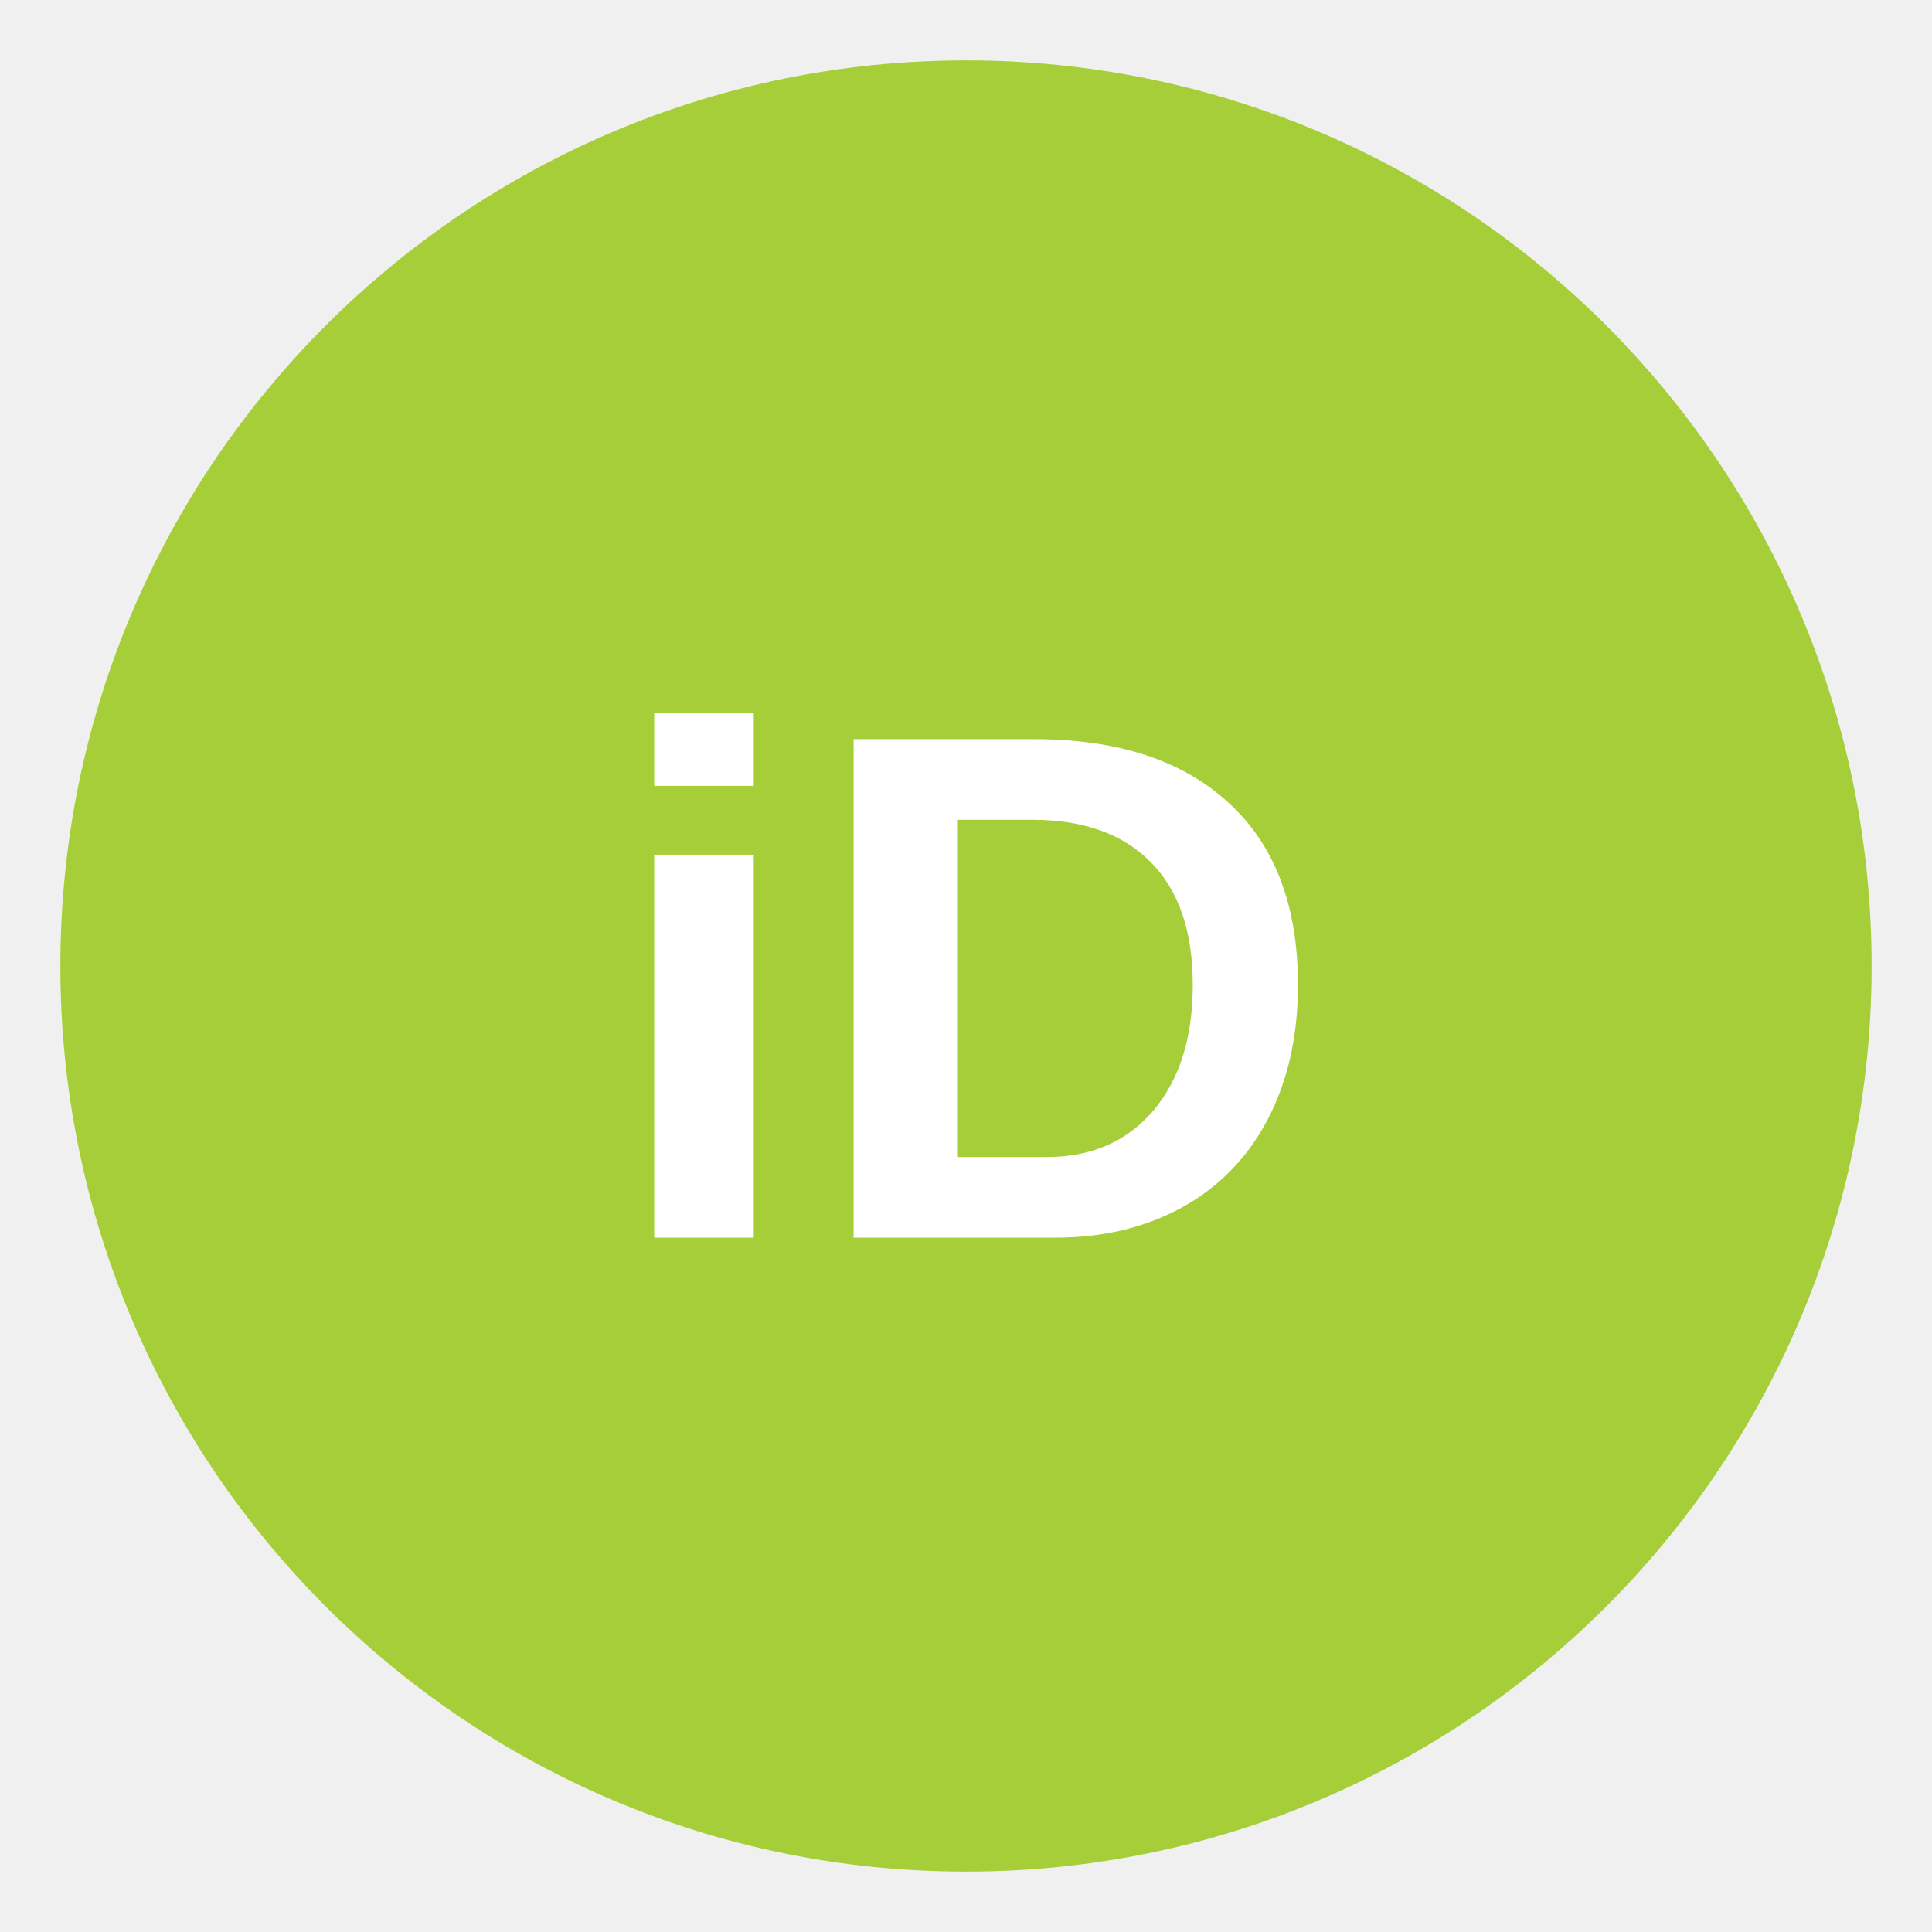
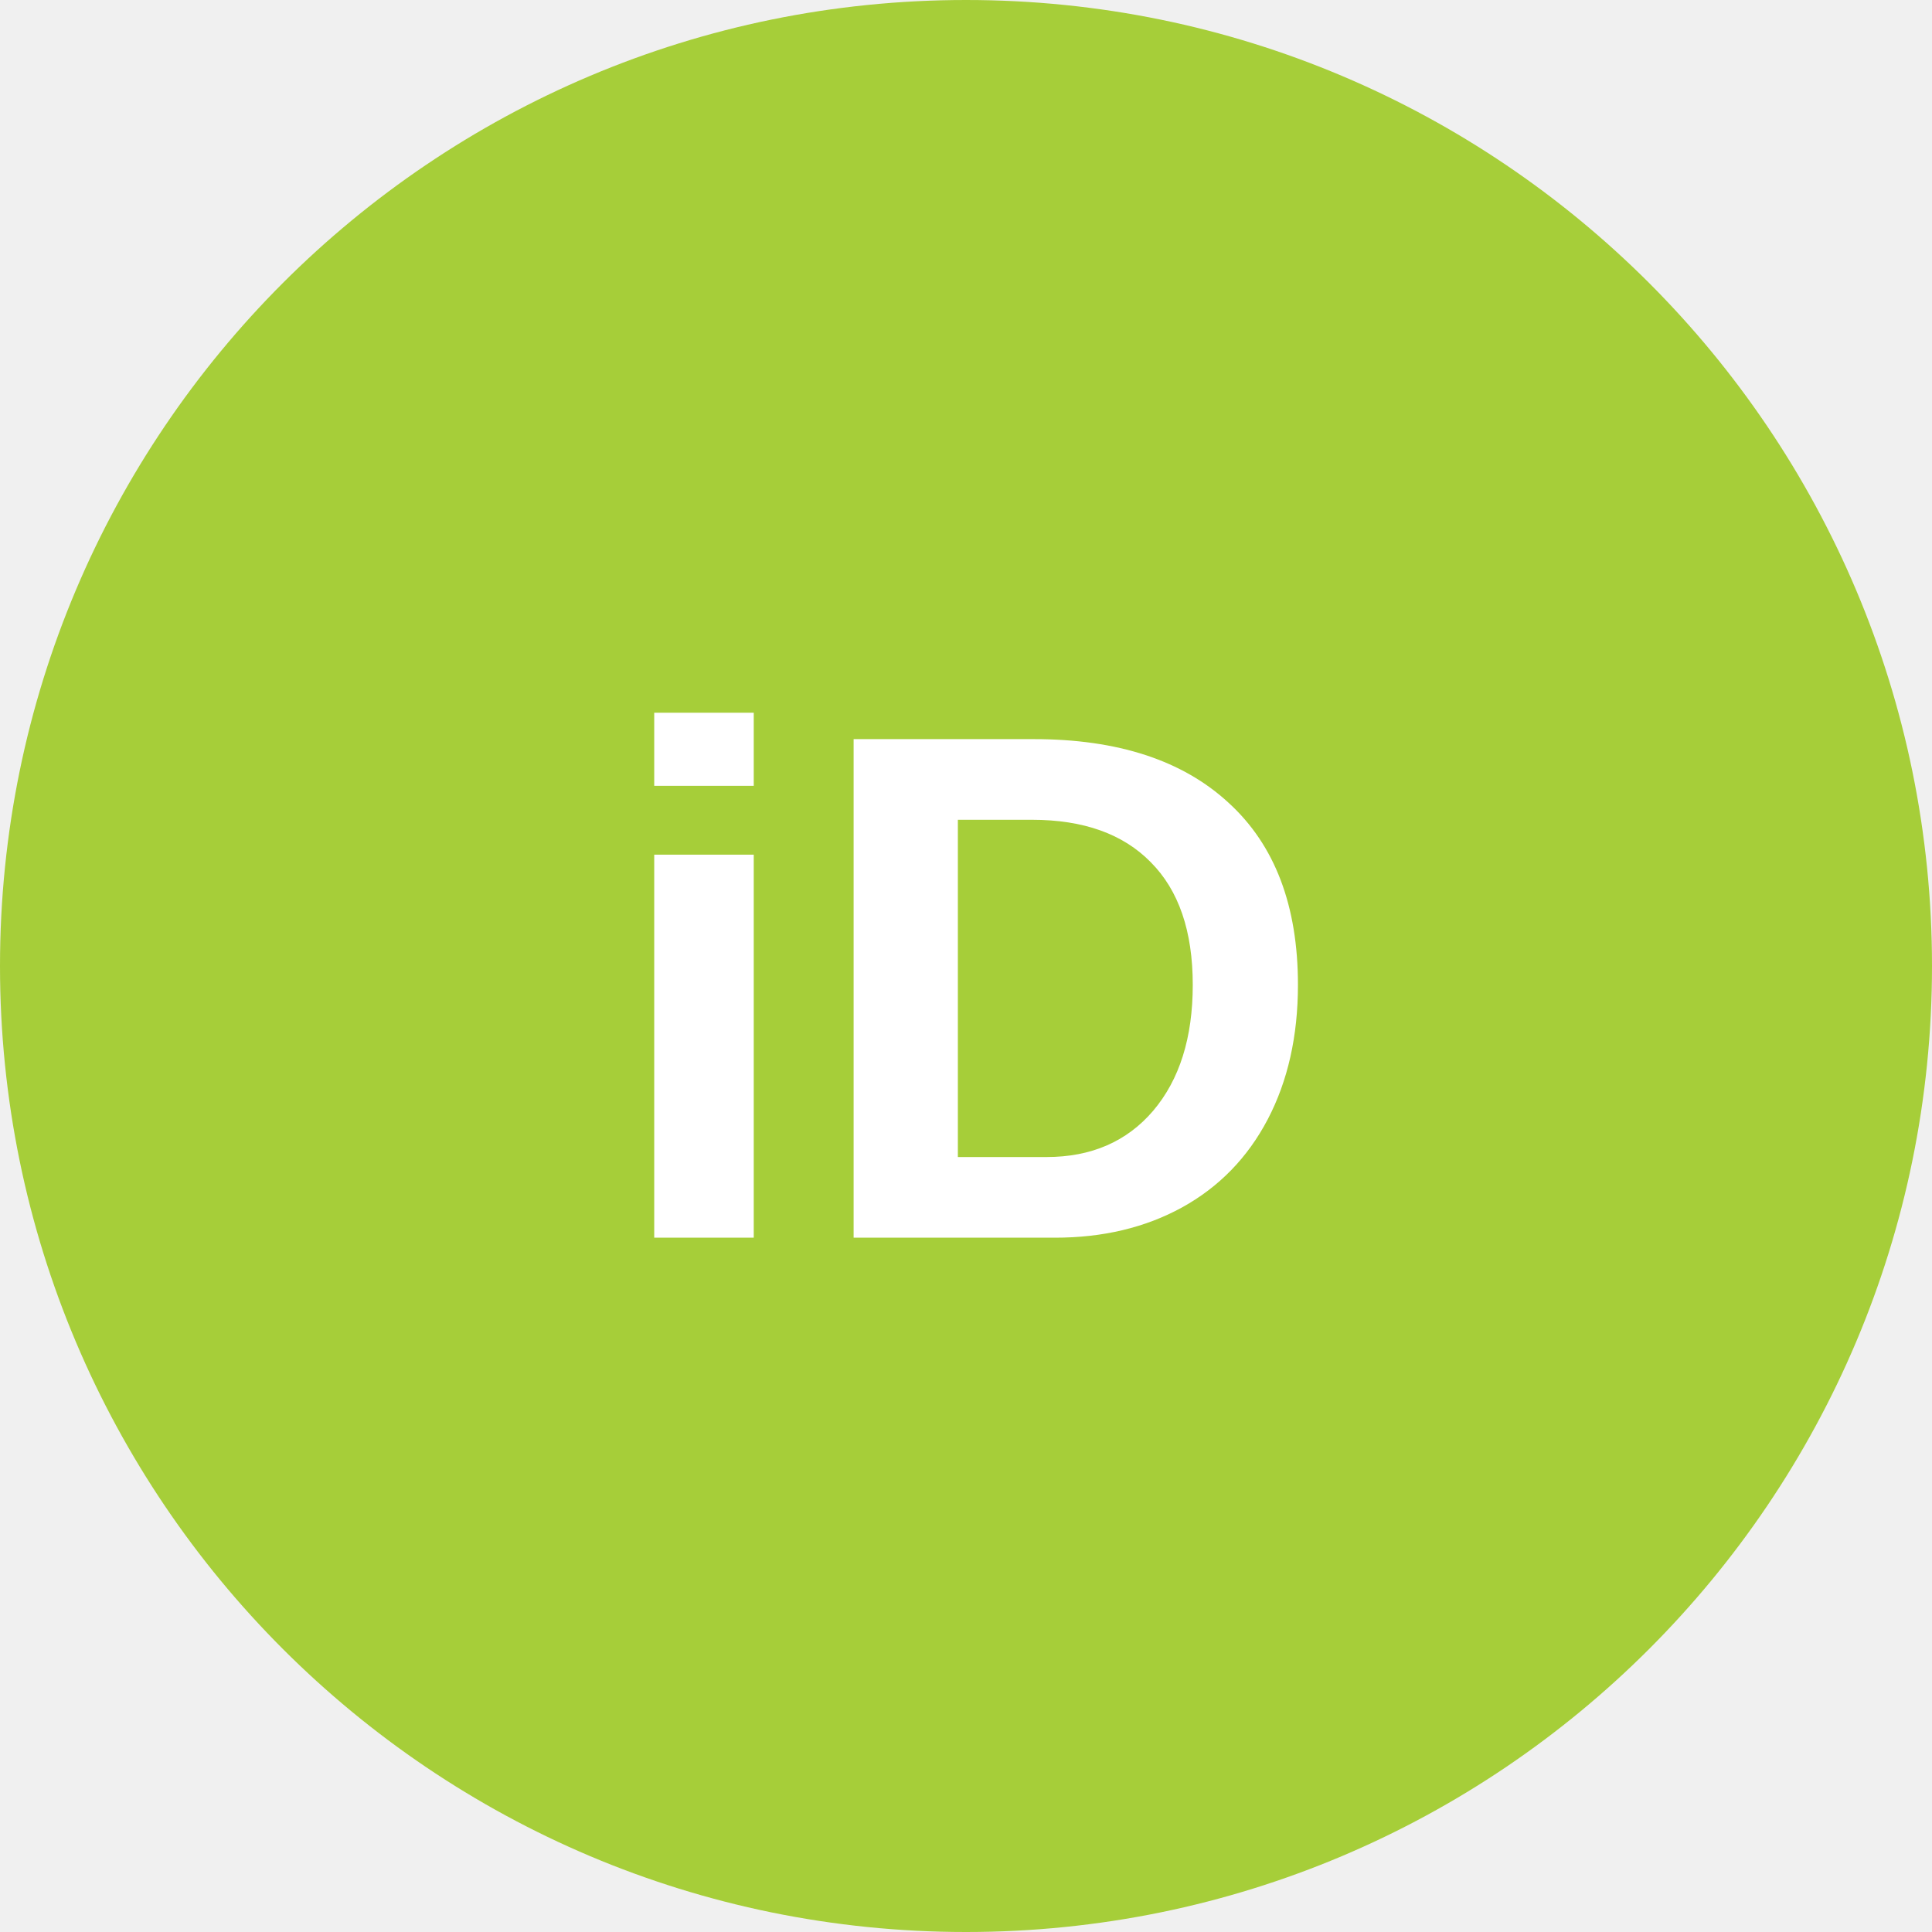
<svg xmlns="http://www.w3.org/2000/svg" viewBox="0 0 64 64" role="img" aria-label="ORCID">
-   <circle cx="32" cy="32" r="30" fill="#a6ce39" />
+   <circle cx="32" cy="32" r="32" fill="#a6ce39" />
  <text x="32" y="41" text-anchor="middle" font-family="Arial, Helvetica, sans-serif" font-size="24" font-weight="700" fill="#ffffff">iD</text>
</svg>
